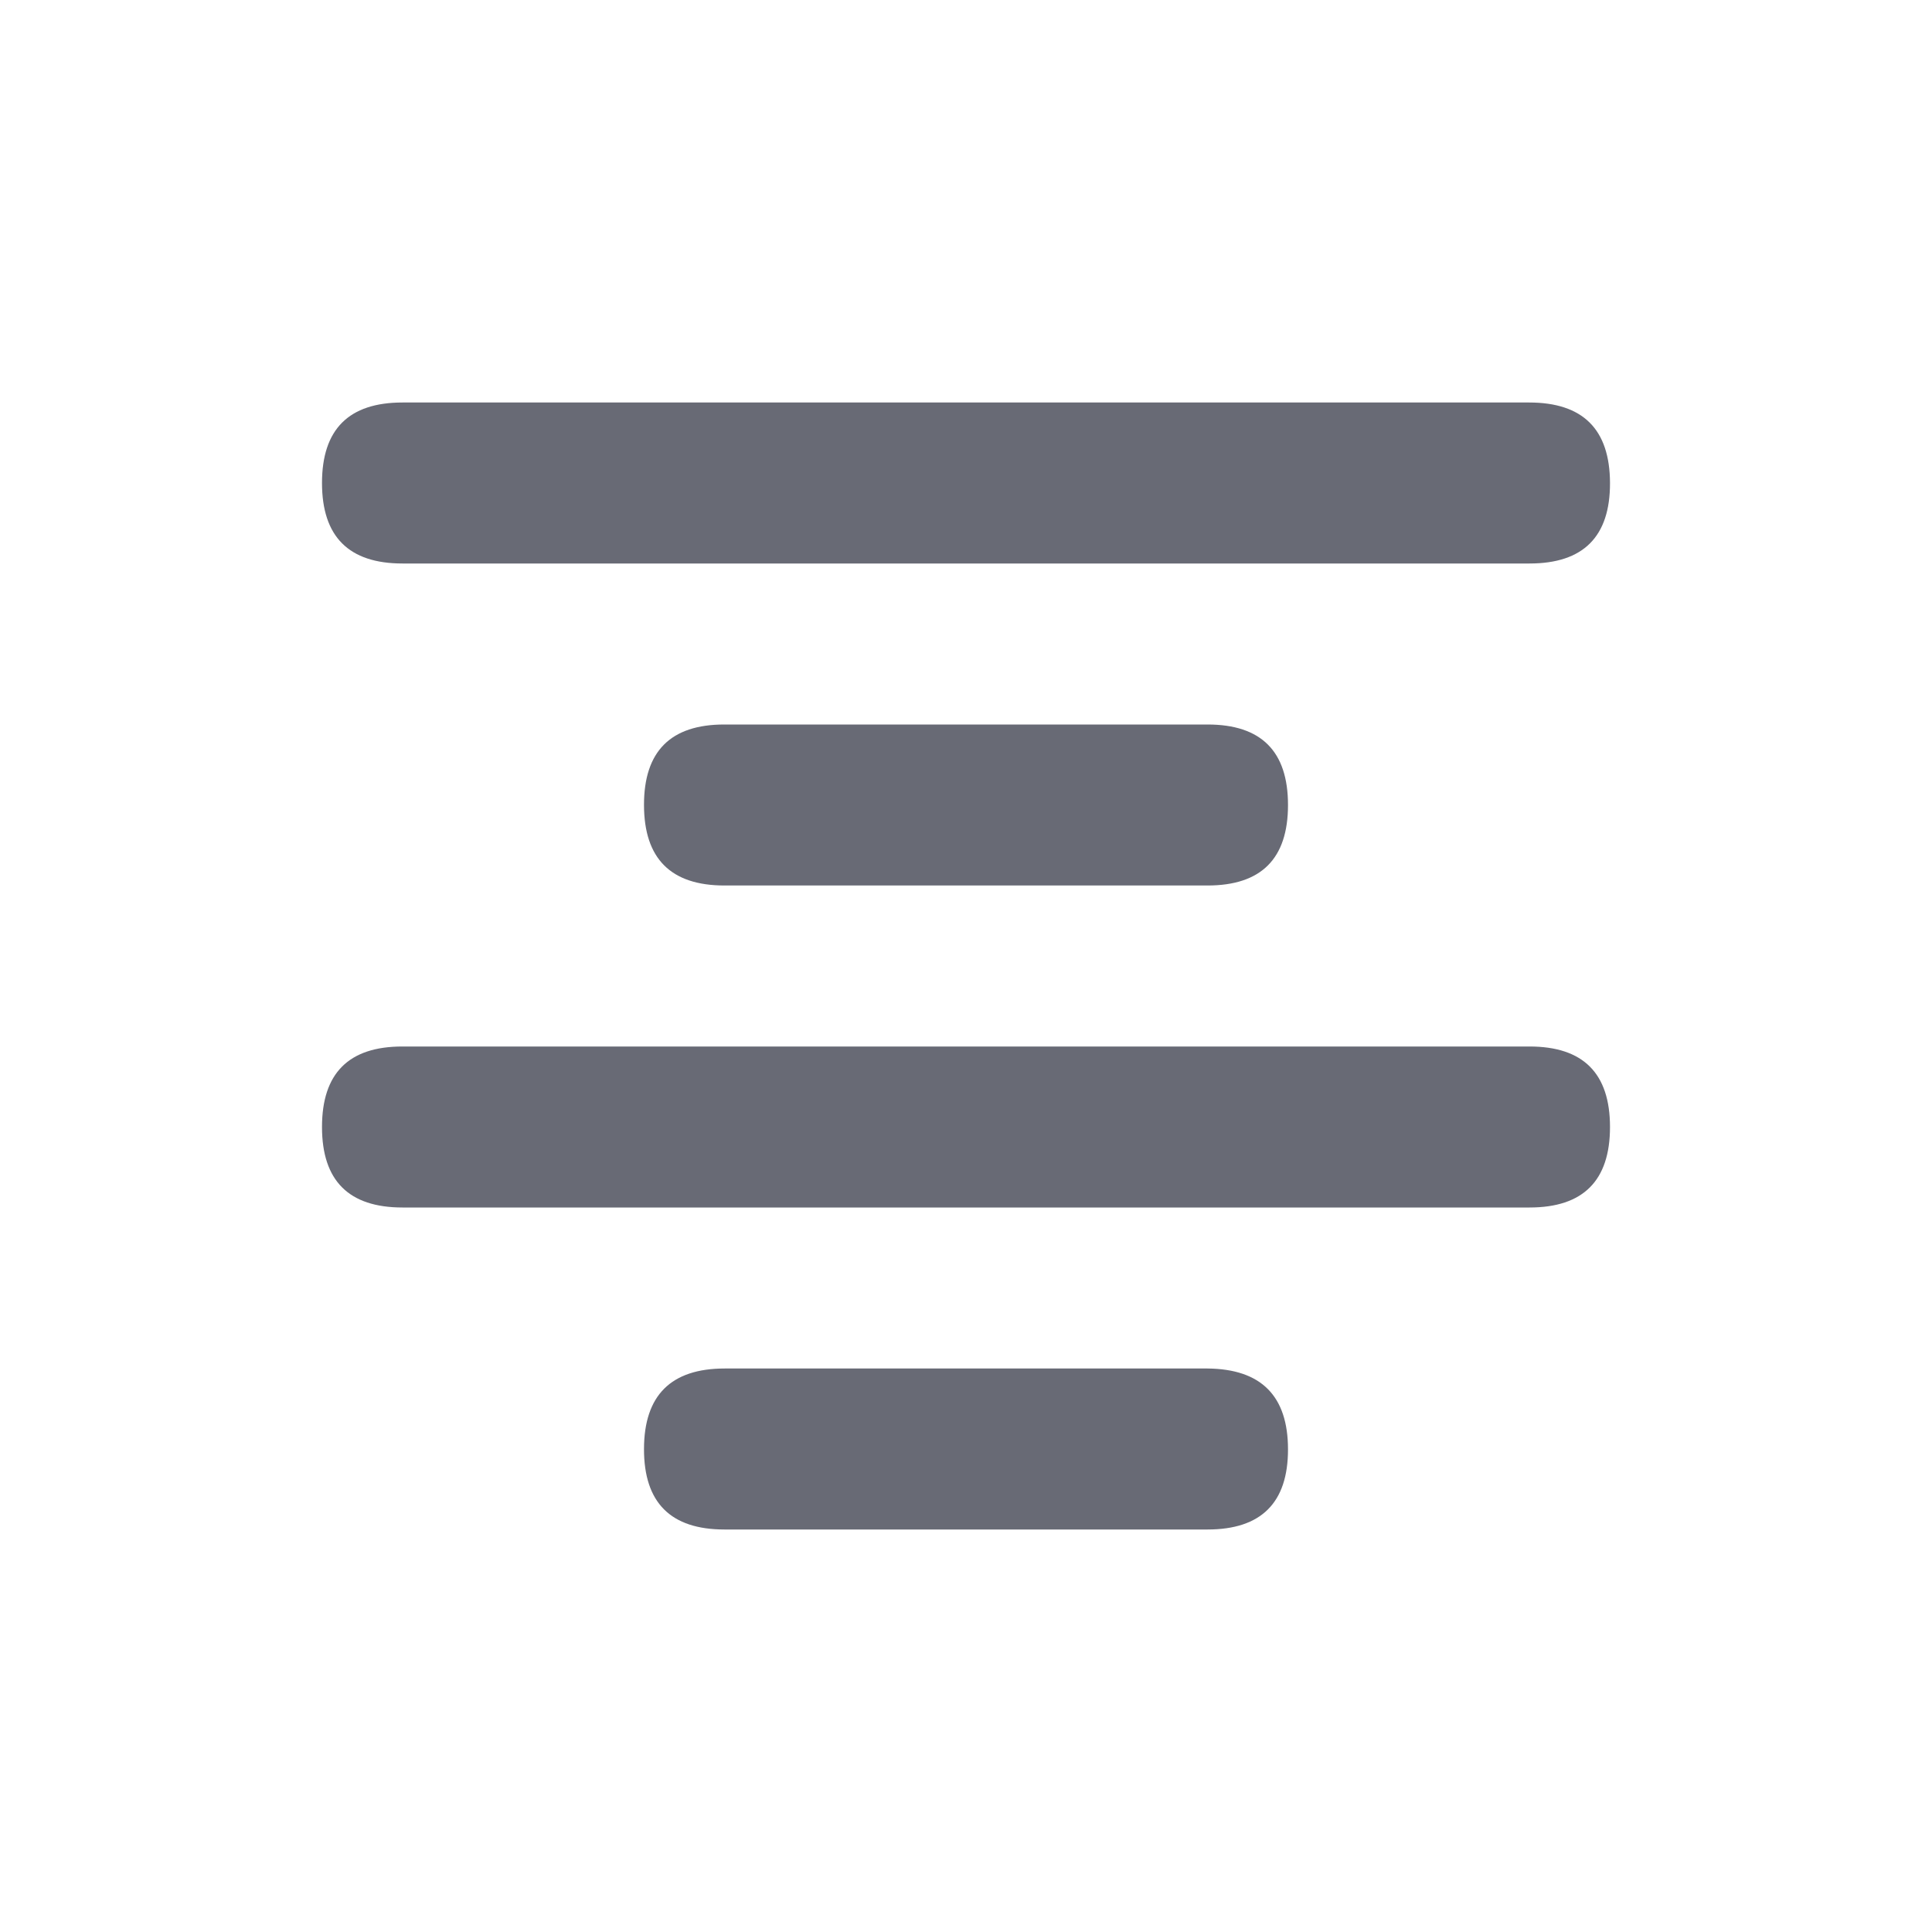
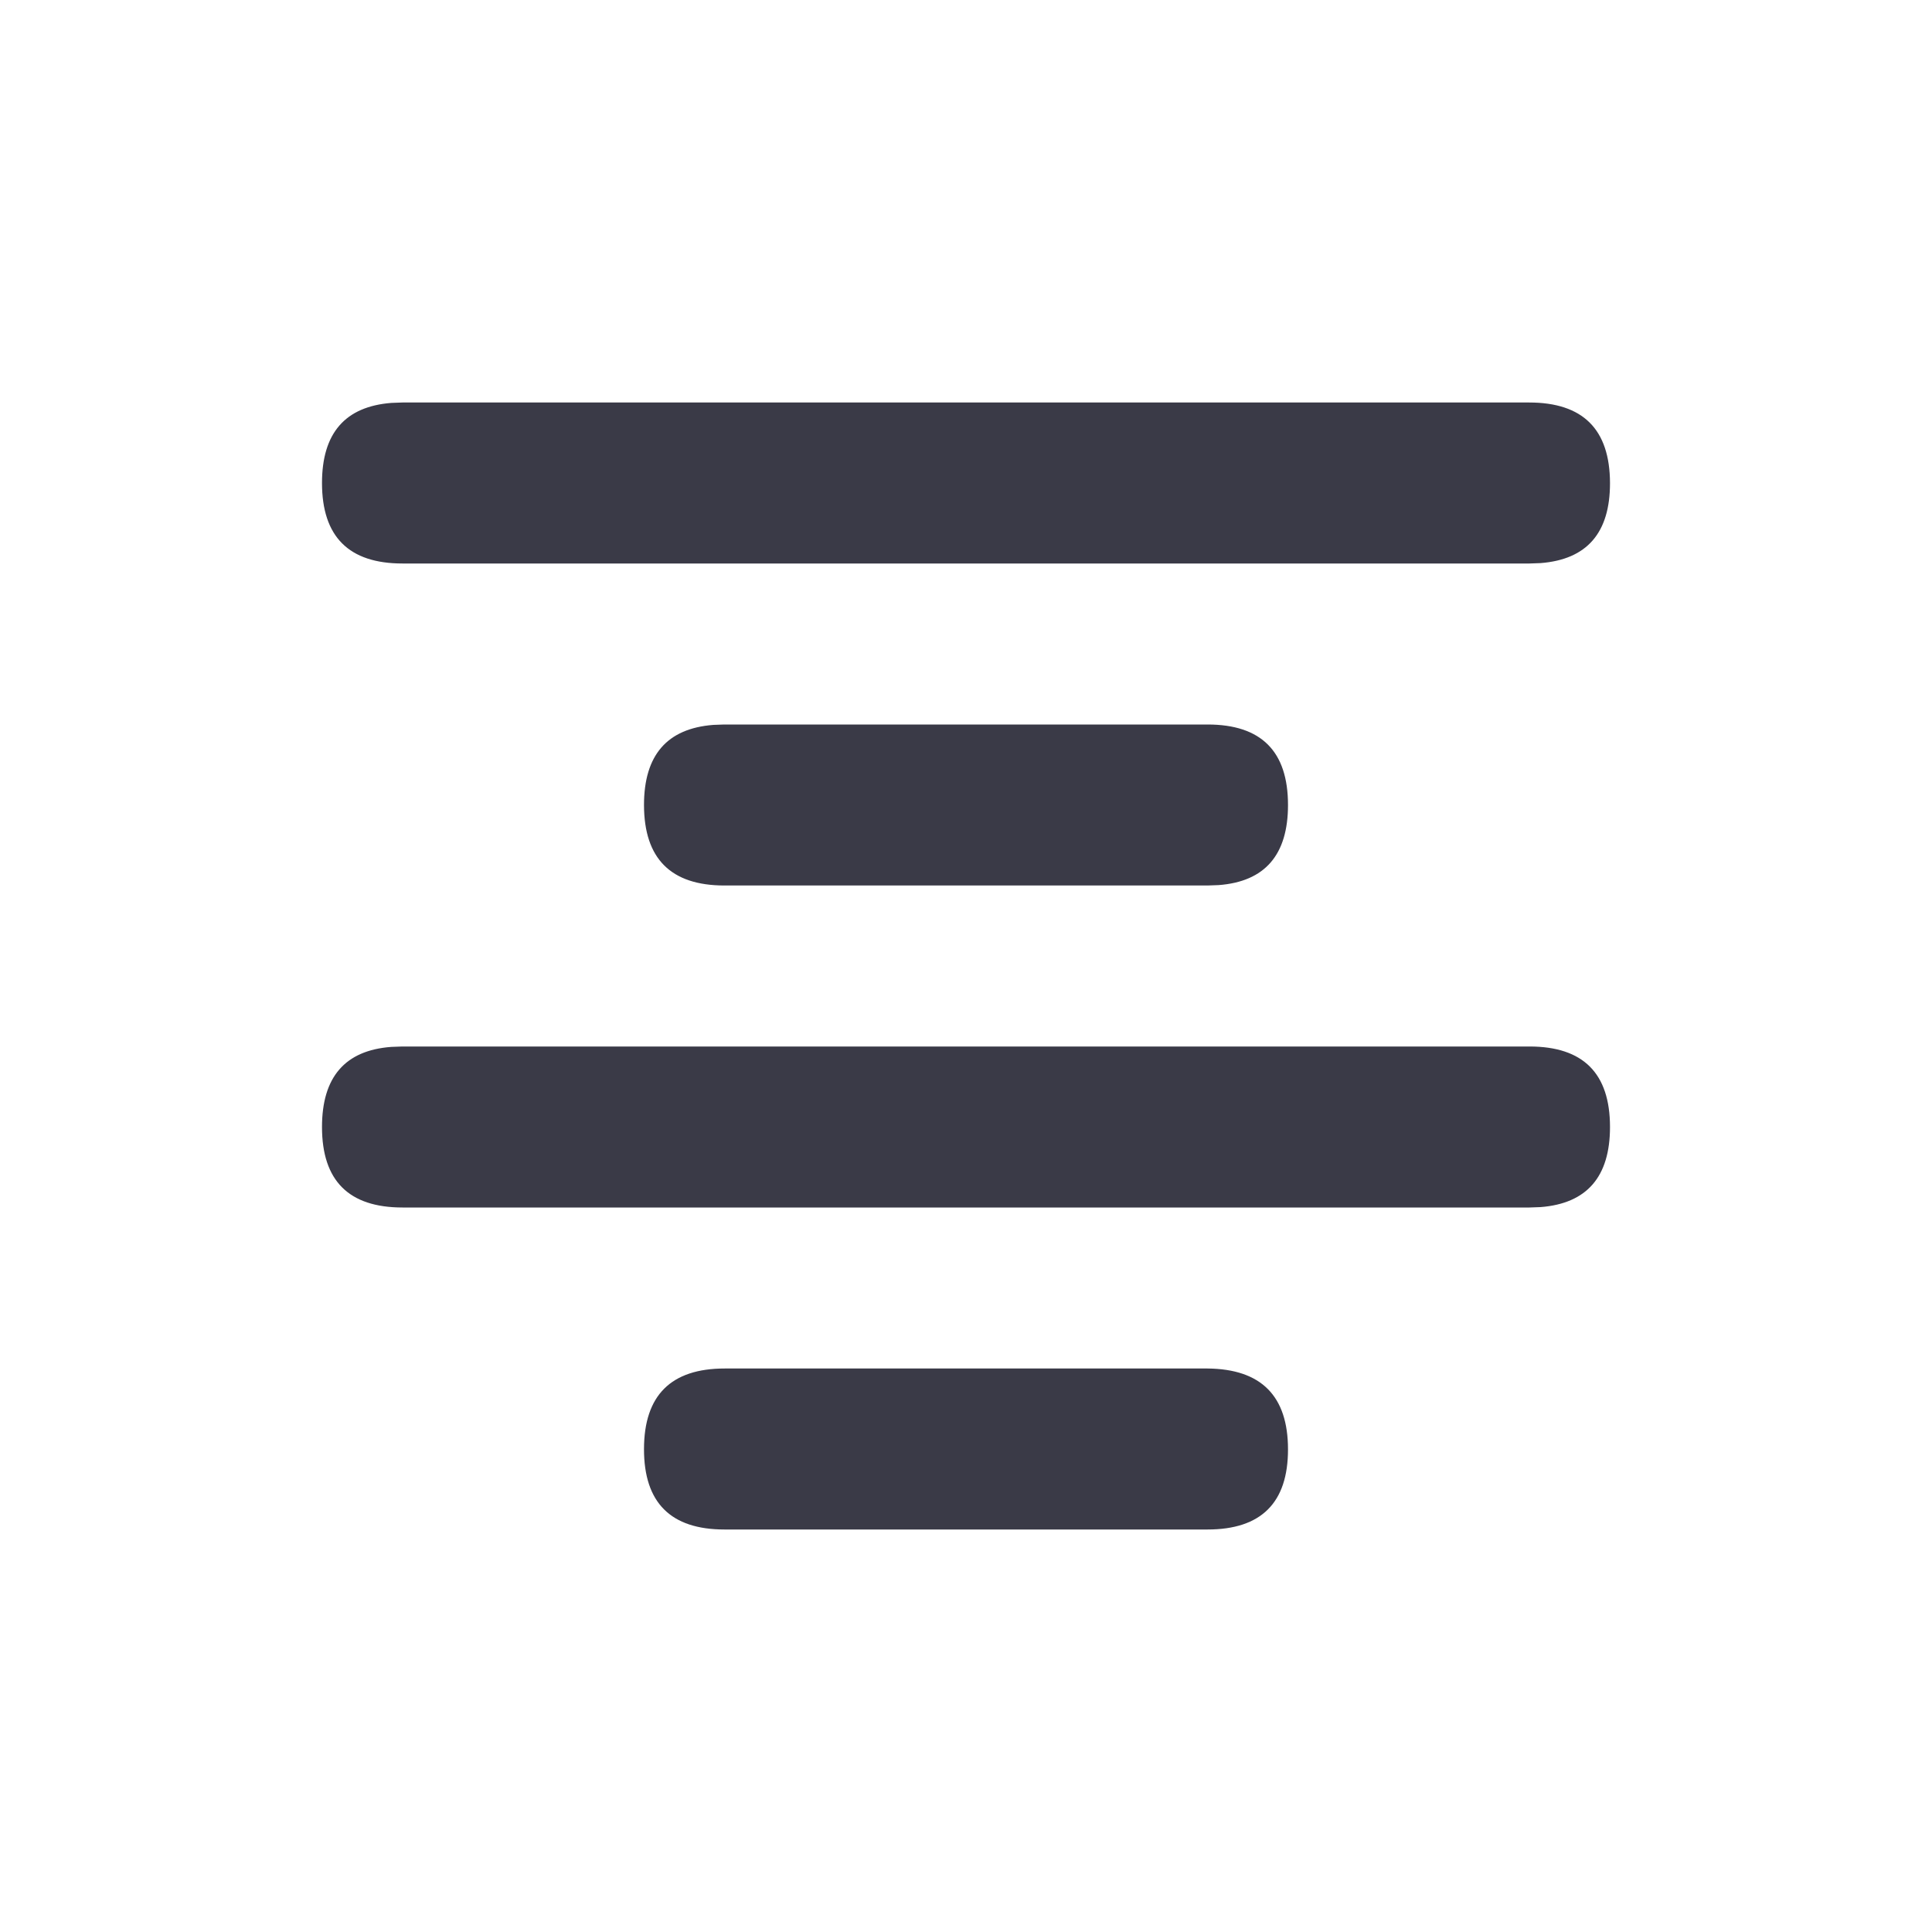
<svg xmlns="http://www.w3.org/2000/svg" xmlns:xlink="http://www.w3.org/1999/xlink" width="24" height="24" viewBox="0 0 24 24">
  <defs>
-     <path id="a" d="M5 7c-.666 0-1-.333-1-1s.333-1 1-1h13.995c.669 0 1.003.333 1.005 1 .002.667-.332 1-1 1H5zm4 4c-.666 0-.999-.333-1-1-.001-.667.331-1 .997-1H15c.667 0 1 .332 1 1 0 .668-.333 1-1 1H9zm-4 4c-.666 0-1-.332-1-1 0-.668.332-1 .998-1H19c.667 0 1 .333 1 1s-.333 1-1 1H5zm4 4c-.668 0-1.001-.333-1-1 .001-.667.336-1 1.003-1H15c.667.006 1 .341 1 1.005 0 .663-.333.995-1 .995H9z" />
+     <path id="a" d="M11 12c.667.006 1 .341 1 1.005 0 .663-.333.995-1 .995H5c-.668 0-1.001-.333-1-1 .001-.667.336-1 1.003-1zM.998 8H15c.667 0 1 .333 1 1 0 .619-.287.95-.862.995L15 10H1c-.666 0-1-.332-1-1 0-.62.286-.952.86-.995L.998 8H15zM11 4c.667 0 1 .332 1 1 0 .62-.287.952-.862.995L11 6H5c-.666 0-.999-.333-1-1 0-.619.286-.95.86-.995L4.996 4H11zm3.995-4c.669 0 1.003.333 1.005 1 .001.619-.286.95-.862.995L15 2H1c-.666 0-1-.333-1-1C0 .381.287.05.862.005L.999 0h13.996z" />
  </defs>
-   <use fill="#686A75" fill-rule="evenodd" xlink:href="#a" />
+   <use fill="#3A3A47" fill-rule="evenodd" transform="translate(4 5)" xlink:href="#a" />
</svg>
